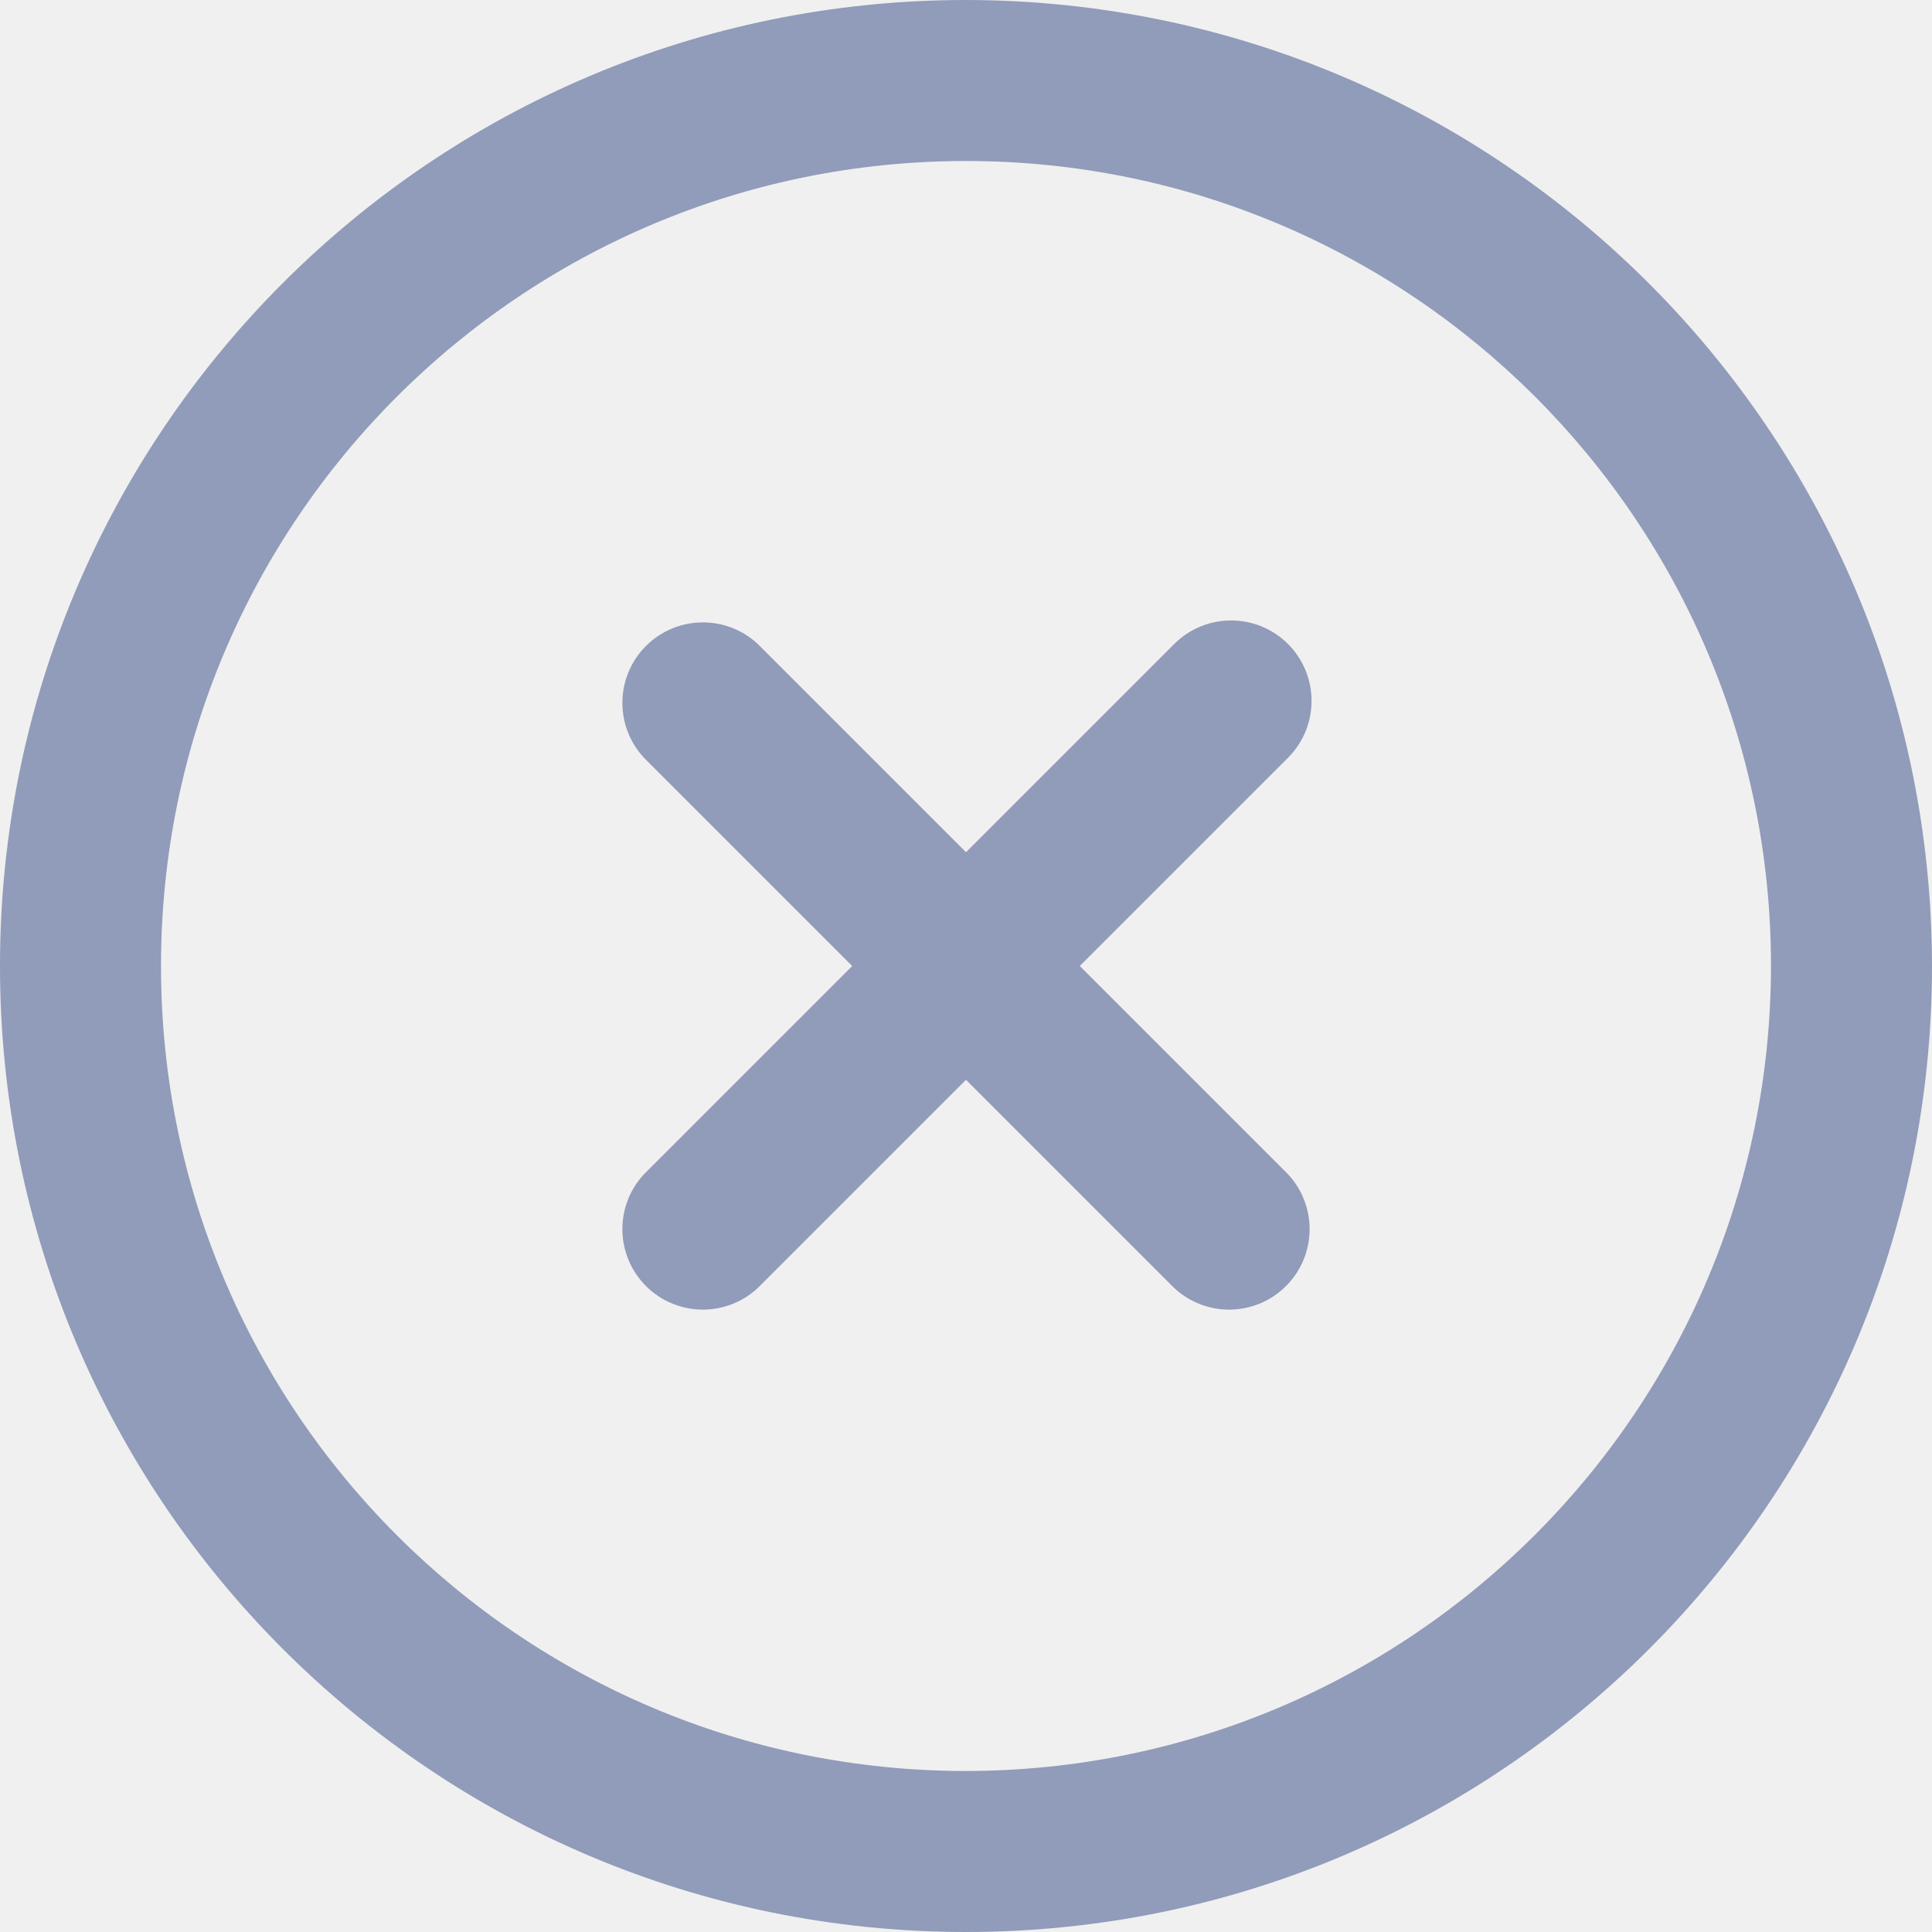
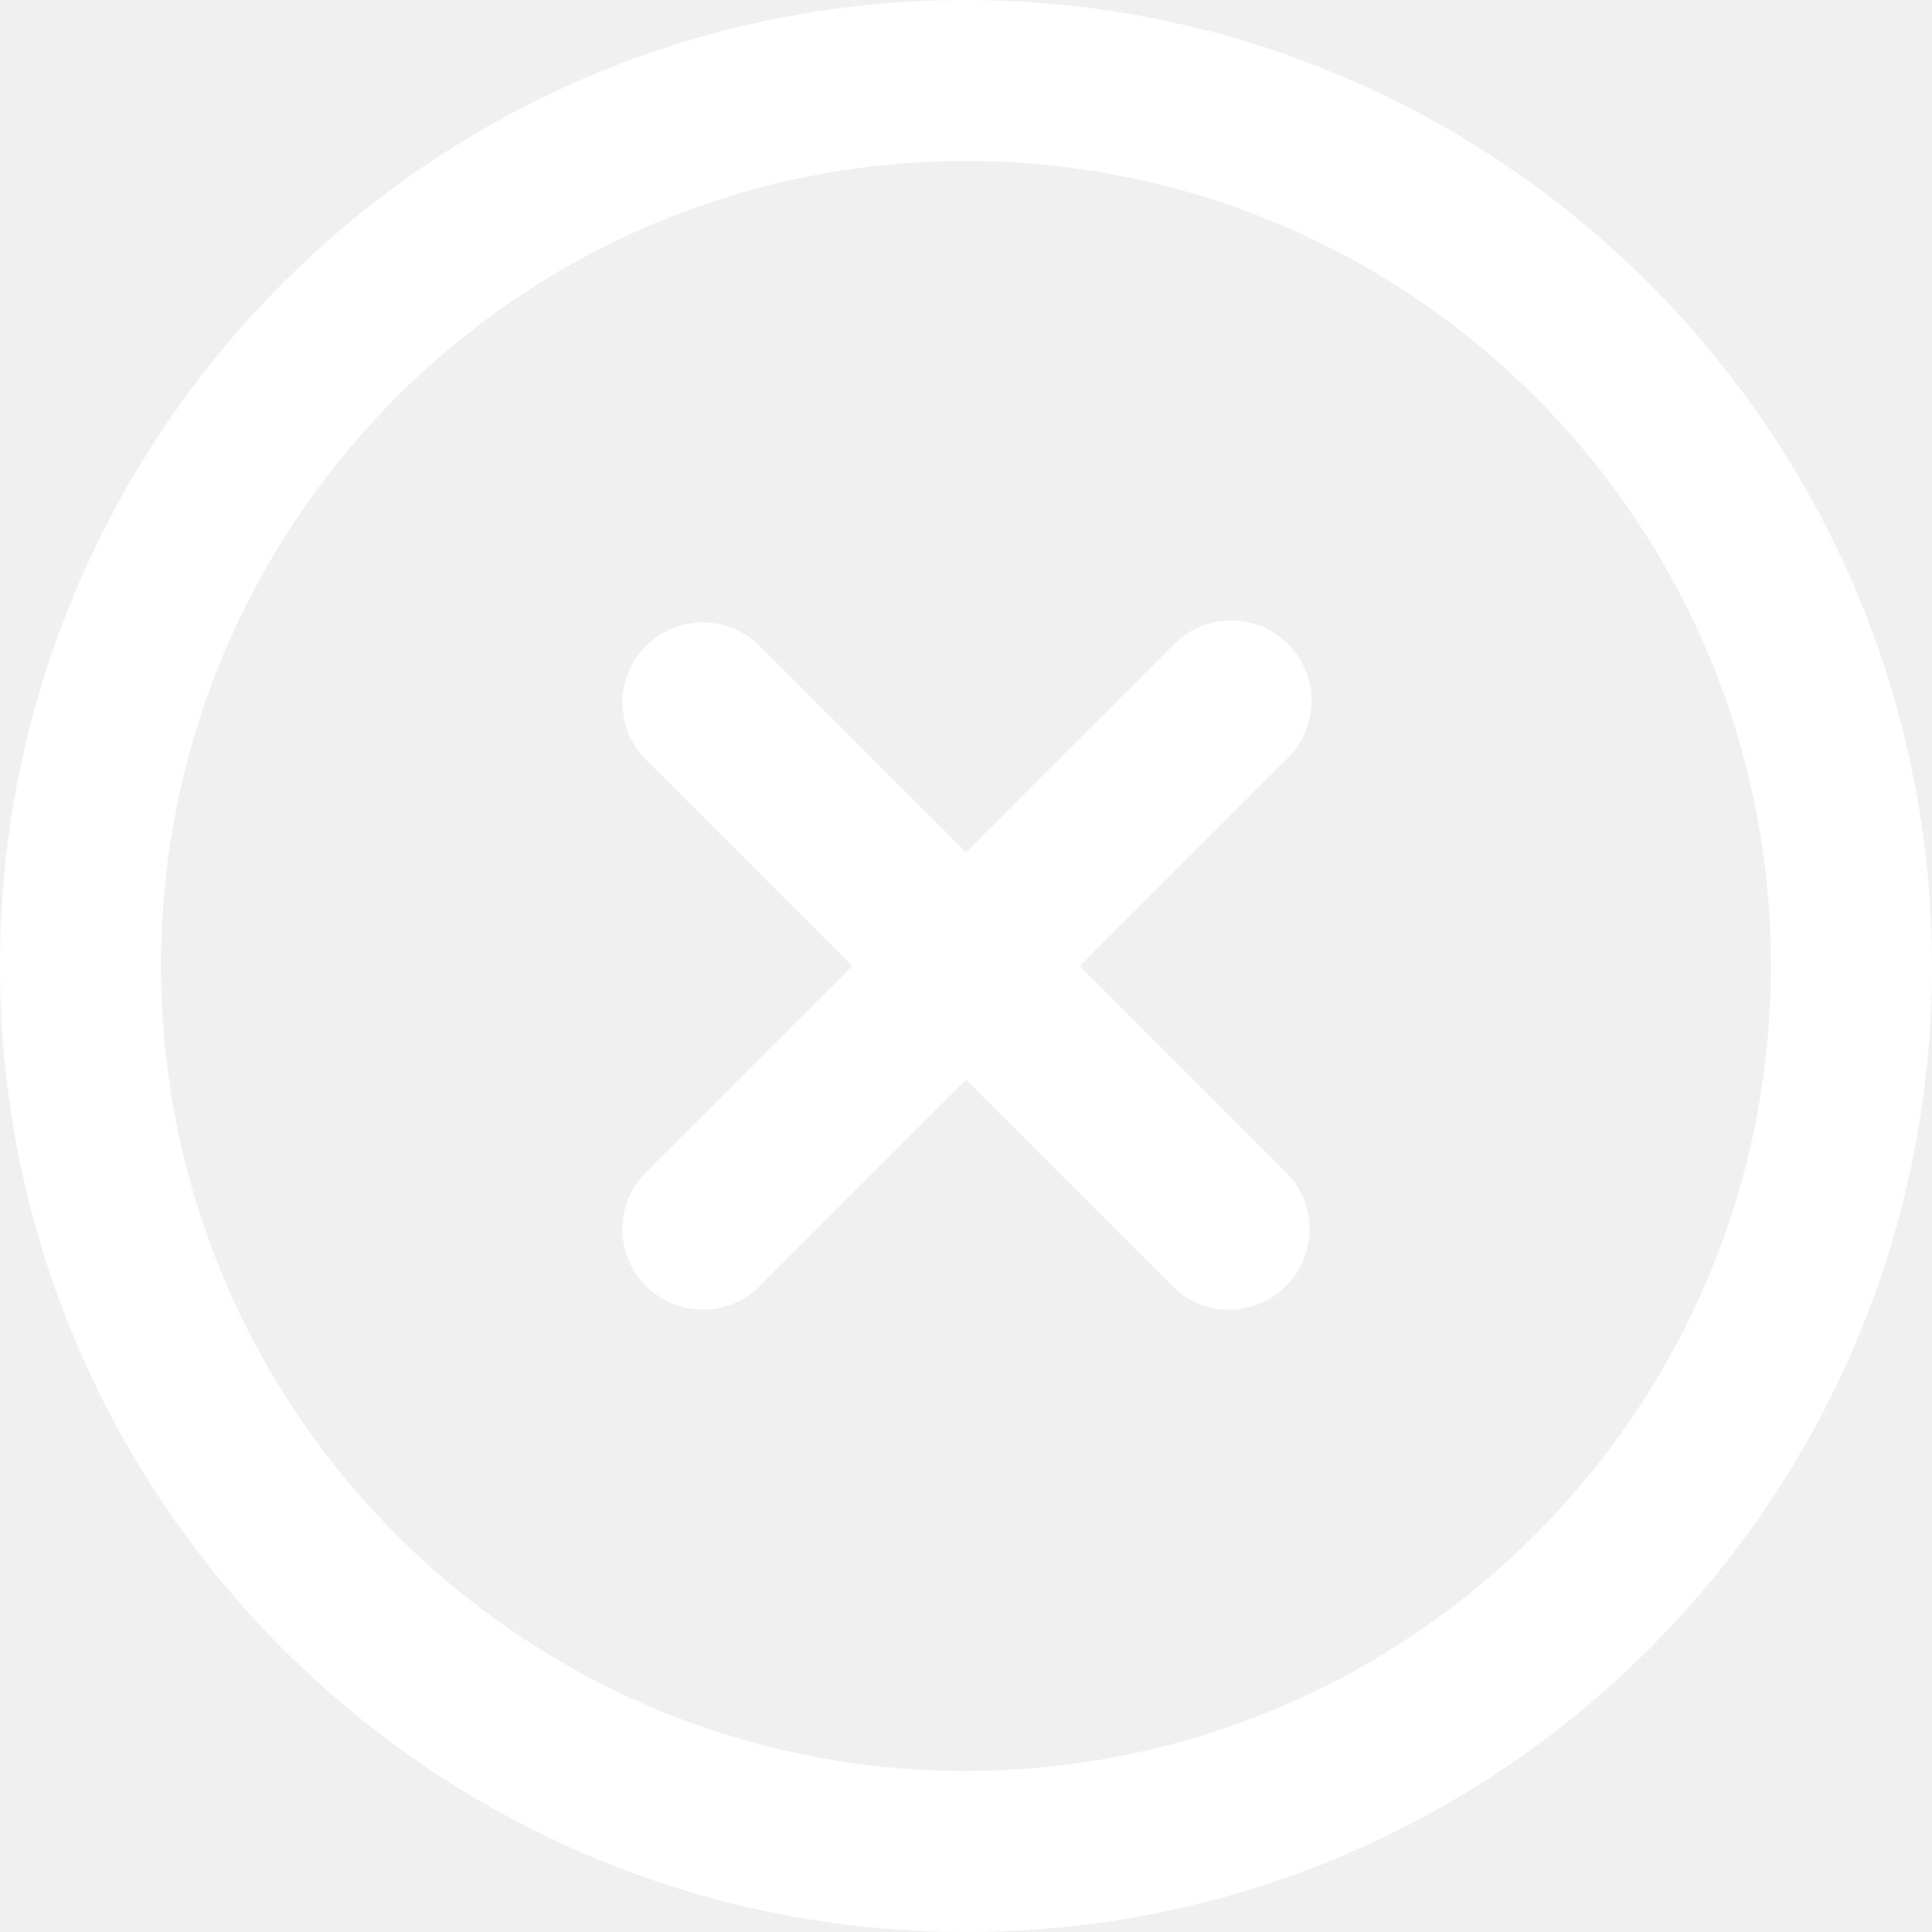
<svg xmlns="http://www.w3.org/2000/svg" width="18" height="18" viewBox="0 0 18 18" fill="none">
-   <g clip-path="url(#iooqrgfnga)" fill="#919BBA">
+   <g clip-path="url(#iooqrgfnga)" fill="#FFFFFF">
    <path d="M12 6a.75.75 0 0 0-1.06 0L9 7.94 7.06 6A.75.75 0 0 0 6 7.06L7.94 9 6 10.94A.75.75 0 0 0 7.06 12L9 10.06 10.94 12A.75.75 0 0 0 12 10.94L10.06 9 12 7.06A.75.75 0 0 0 12 6z" />
    <path d="M9 0a9 9 0 1 0 9 9 9.01 9.01 0 0 0-9-9zm0 16.5A7.5 7.5 0 1 1 16.5 9 7.509 7.509 0 0 1 9 16.5z" />
  </g>
  <defs>
    <clipPath id="iooqrgfnga">
      <path d="M0 9a9 9 0 1 1 18 0A9 9 0 0 1 0 9z" fill="#fff" />
    </clipPath>
  </defs>
</svg>
